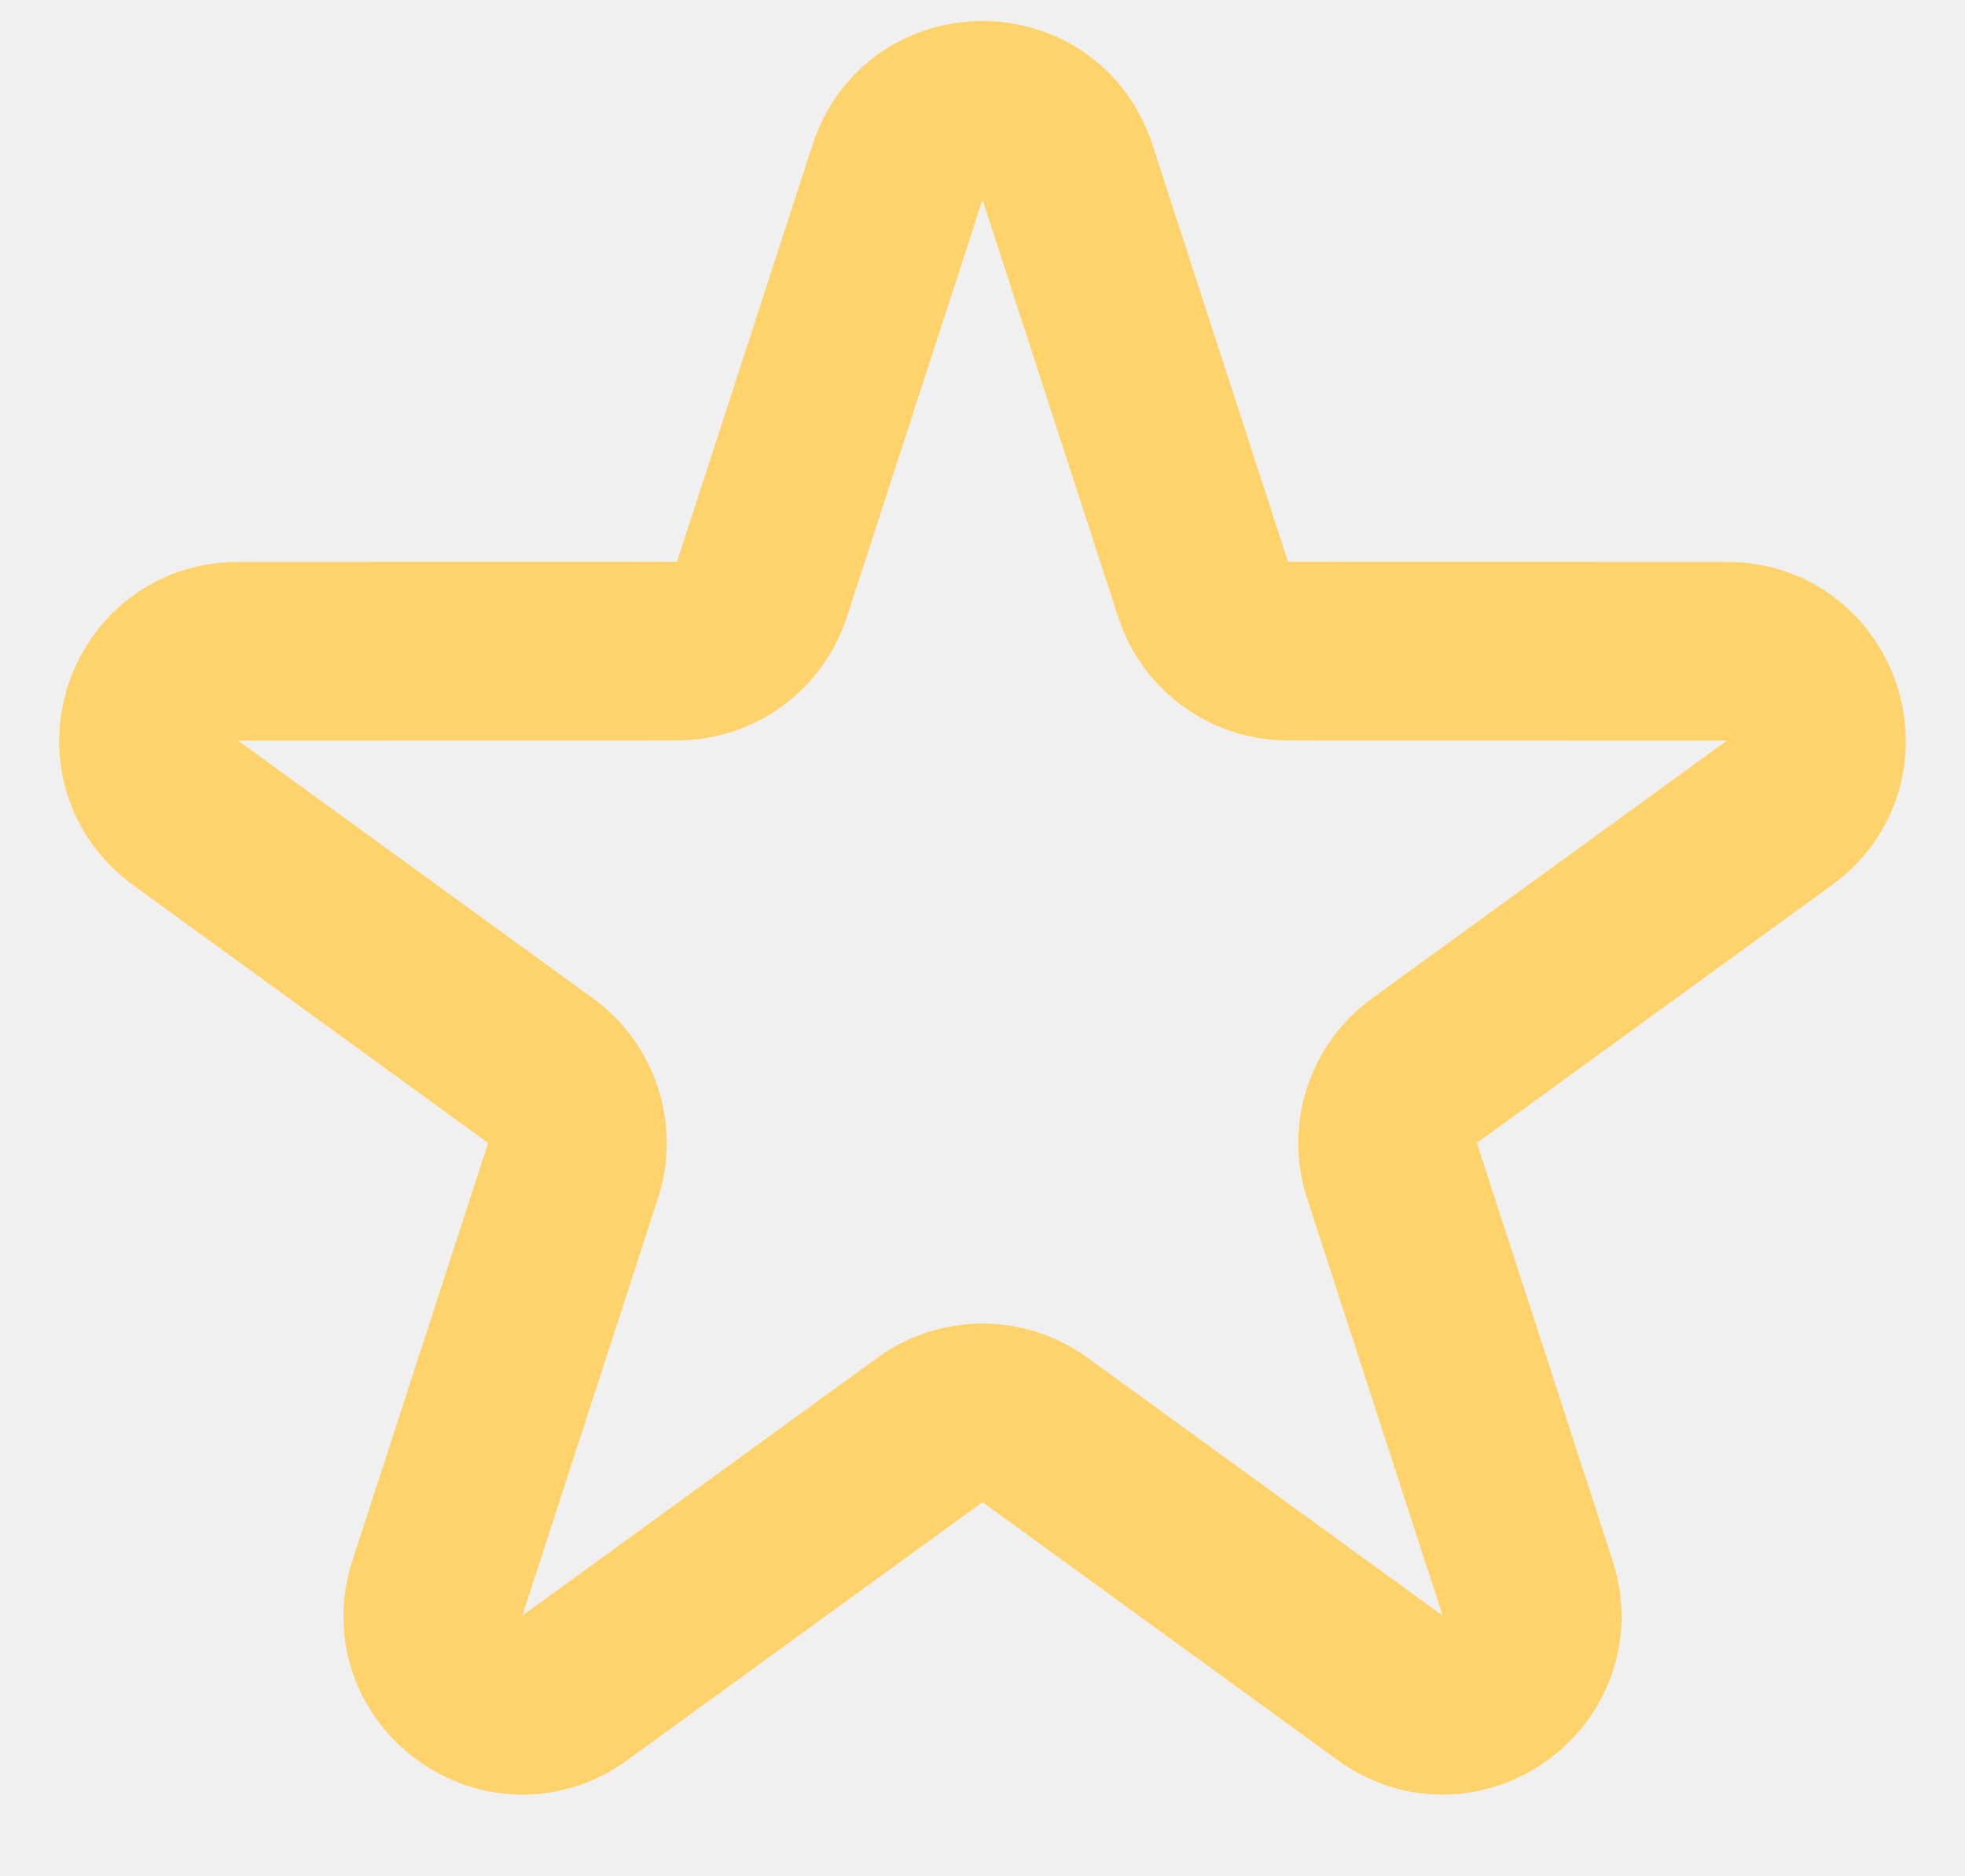
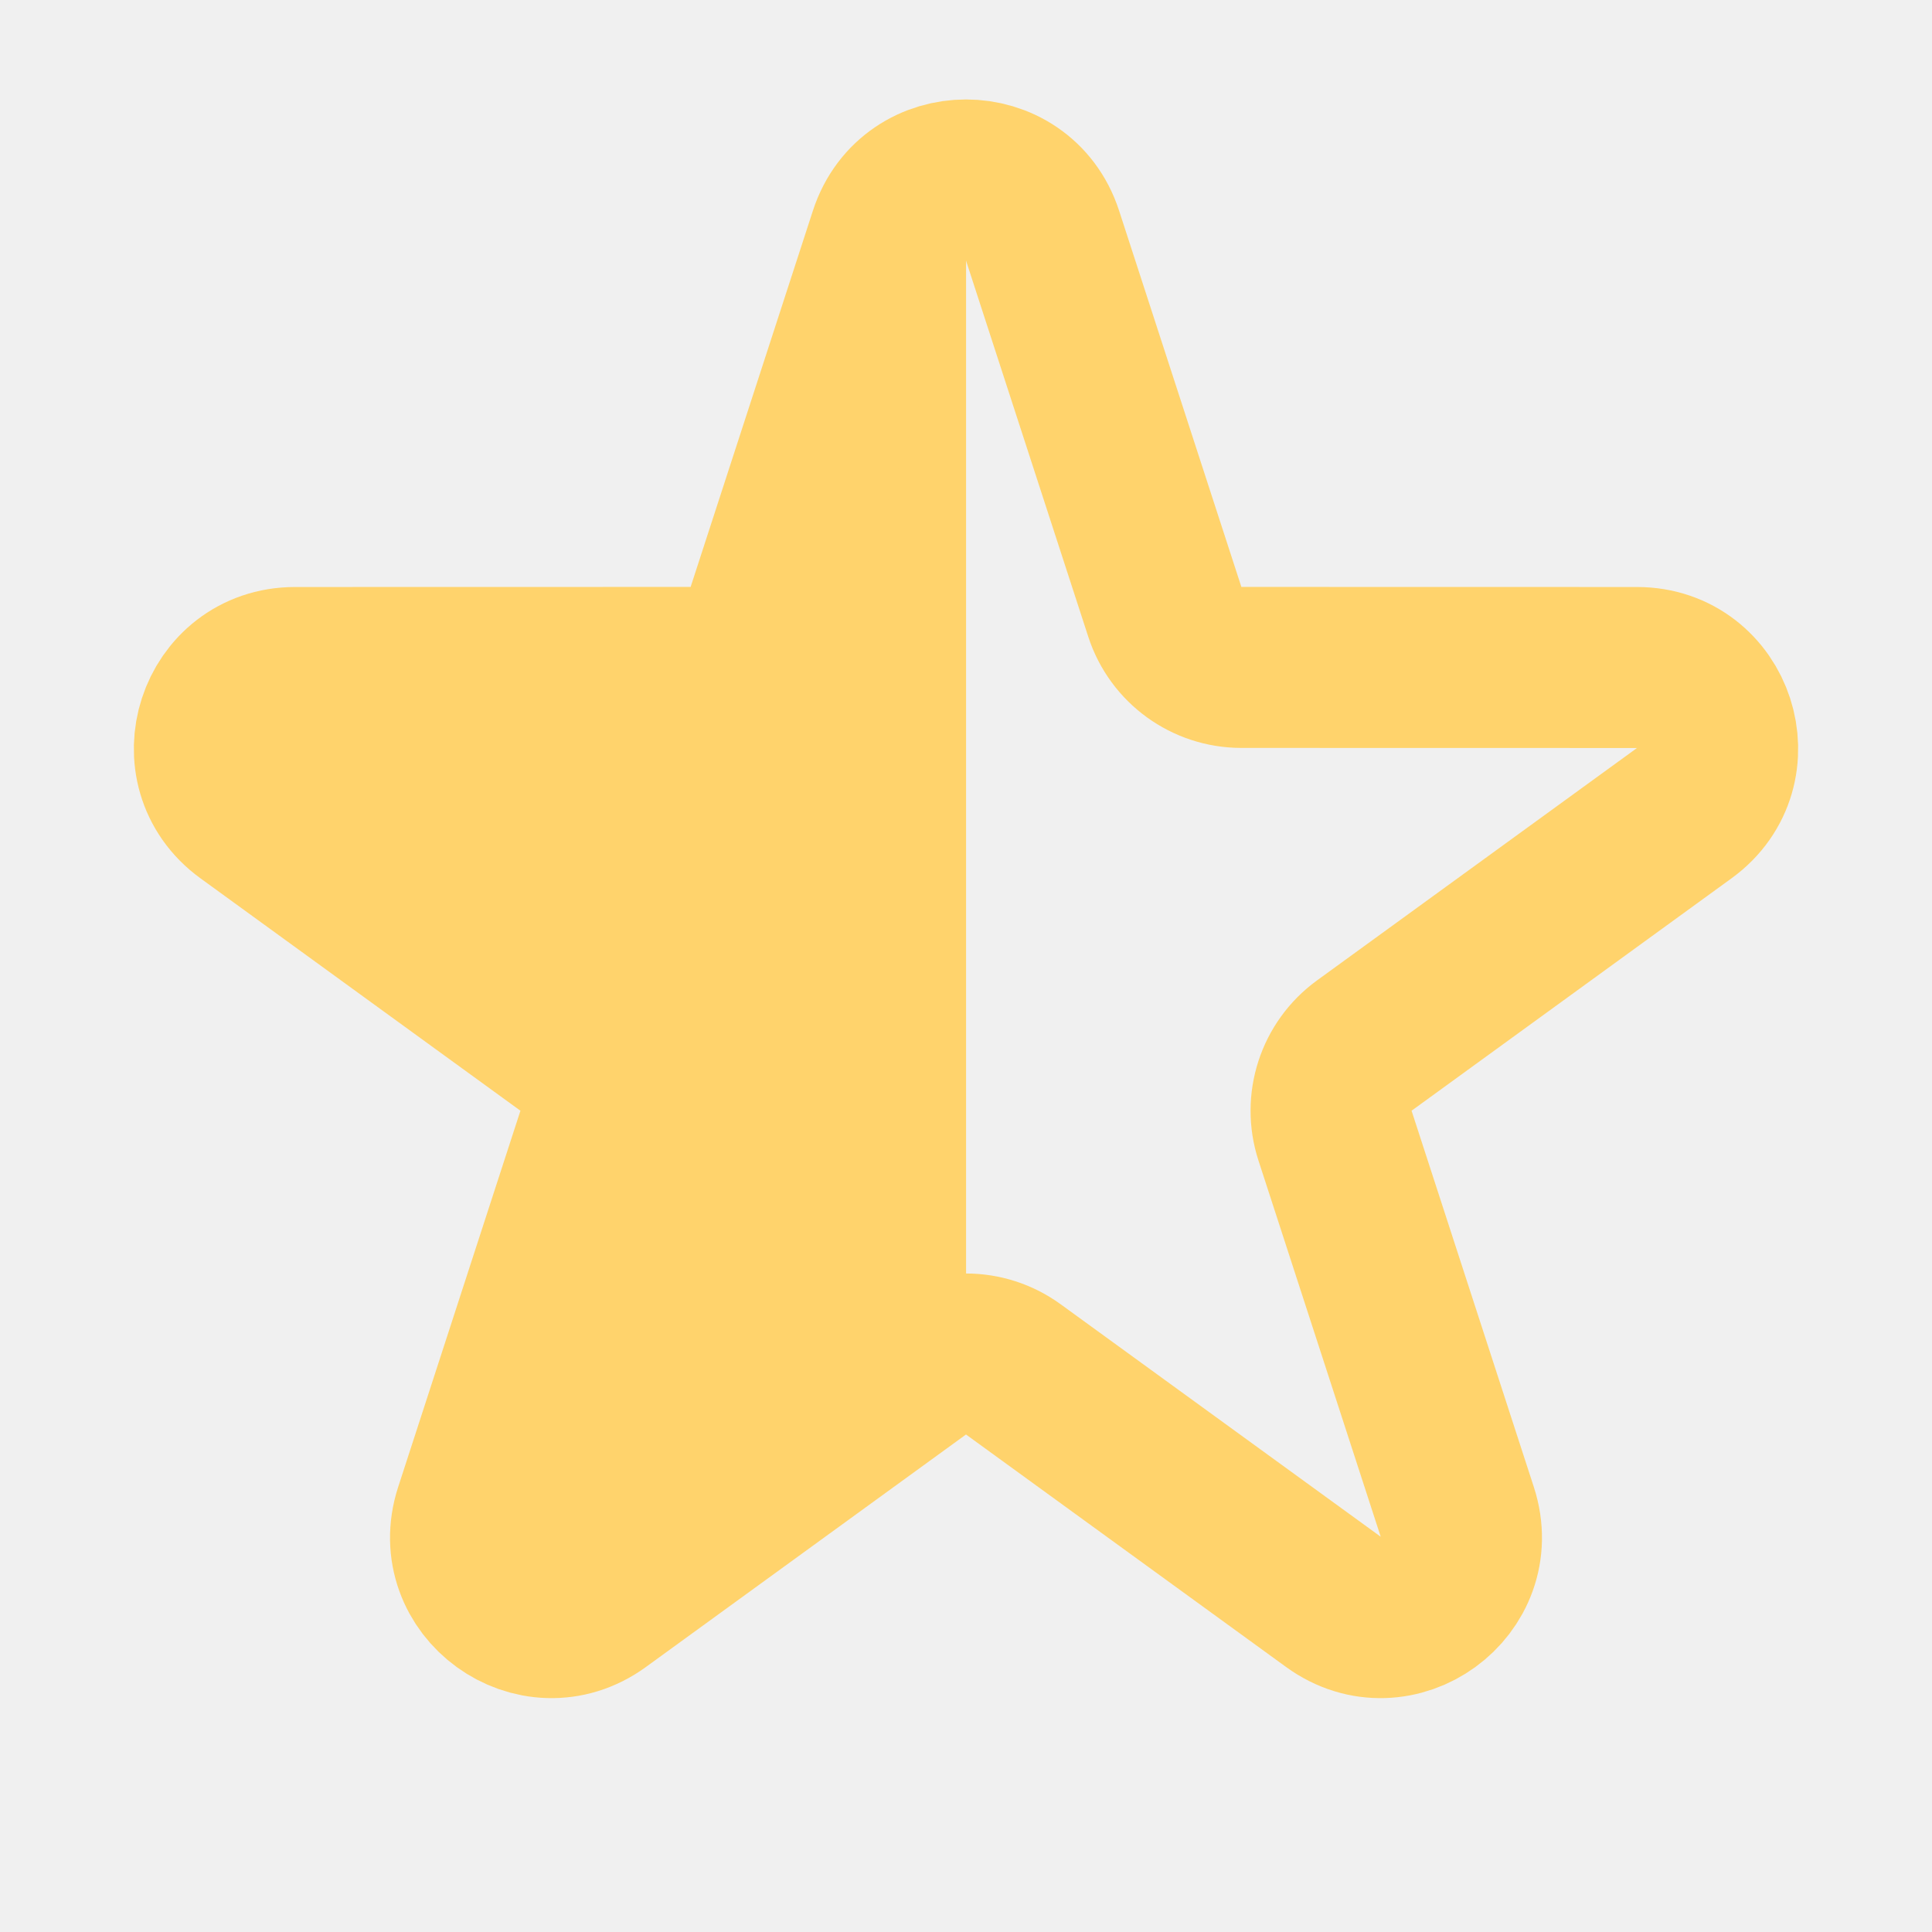
- <svg xmlns="http://www.w3.org/2000/svg" width="22" height="21" viewBox="0 0 22 21" fill="none">
-   <path d="M10.049 1.927C10.348 1.005 11.652 1.005 11.951 1.927L13.47 6.601C13.604 7.013 13.988 7.291 14.421 7.291L19.335 7.292C20.304 7.292 20.707 8.531 19.923 9.101L15.947 11.989C15.597 12.244 15.45 12.695 15.584 13.107L17.103 17.782C17.402 18.703 16.348 19.469 15.564 18.899L11.588 16.011C11.237 15.756 10.763 15.756 10.412 16.011L6.436 18.899C5.653 19.469 4.598 18.703 4.897 17.782L6.416 13.107C6.55 12.695 6.403 12.244 6.053 11.989L2.077 9.101C1.293 8.531 1.696 7.292 2.665 7.292L7.579 7.291C8.012 7.291 8.396 7.013 8.53 6.601L10.049 1.927Z" stroke="#FFD36C" stroke-width="2" />
+ <svg xmlns="http://www.w3.org/2000/svg" width="24" height="24" viewBox="0 0 24 24" fill="none">
+   <g clip-path="url(#clip0_420_64653)">
+     <path d="M12.001 17.102V2.609L9.305 7.791L2.65 9.013L7.284 13.562L6.357 19.881L12.001 17.102Z" fill="#FFD36C" />
+     <path d="M11.049 2.927C11.348 2.005 12.652 2.005 12.951 2.927L14.47 7.601C14.604 8.013 14.988 8.291 15.421 8.291L20.335 8.292C21.304 8.292 21.707 9.531 20.923 10.101L16.947 12.989C16.597 13.244 16.45 13.695 16.584 14.107L18.103 18.782C18.402 19.703 17.348 20.469 16.564 19.899L12.588 17.011C12.237 16.756 11.763 16.756 11.412 17.011L7.436 19.899C6.653 20.469 5.598 19.703 5.897 18.782L7.416 14.107C7.55 13.695 7.403 13.244 7.053 12.989L3.077 10.101C2.293 9.531 2.696 8.292 3.665 8.292L8.579 8.291C9.012 8.291 9.396 8.013 9.53 7.601L11.049 2.927Z" stroke="#FFD36C" stroke-width="2" />
+   </g>
+   <defs>
+     <clipPath id="clip0_420_64653">
+       <rect width="24" height="24" fill="white" />
+     </clipPath>
+   </defs>
</svg>
